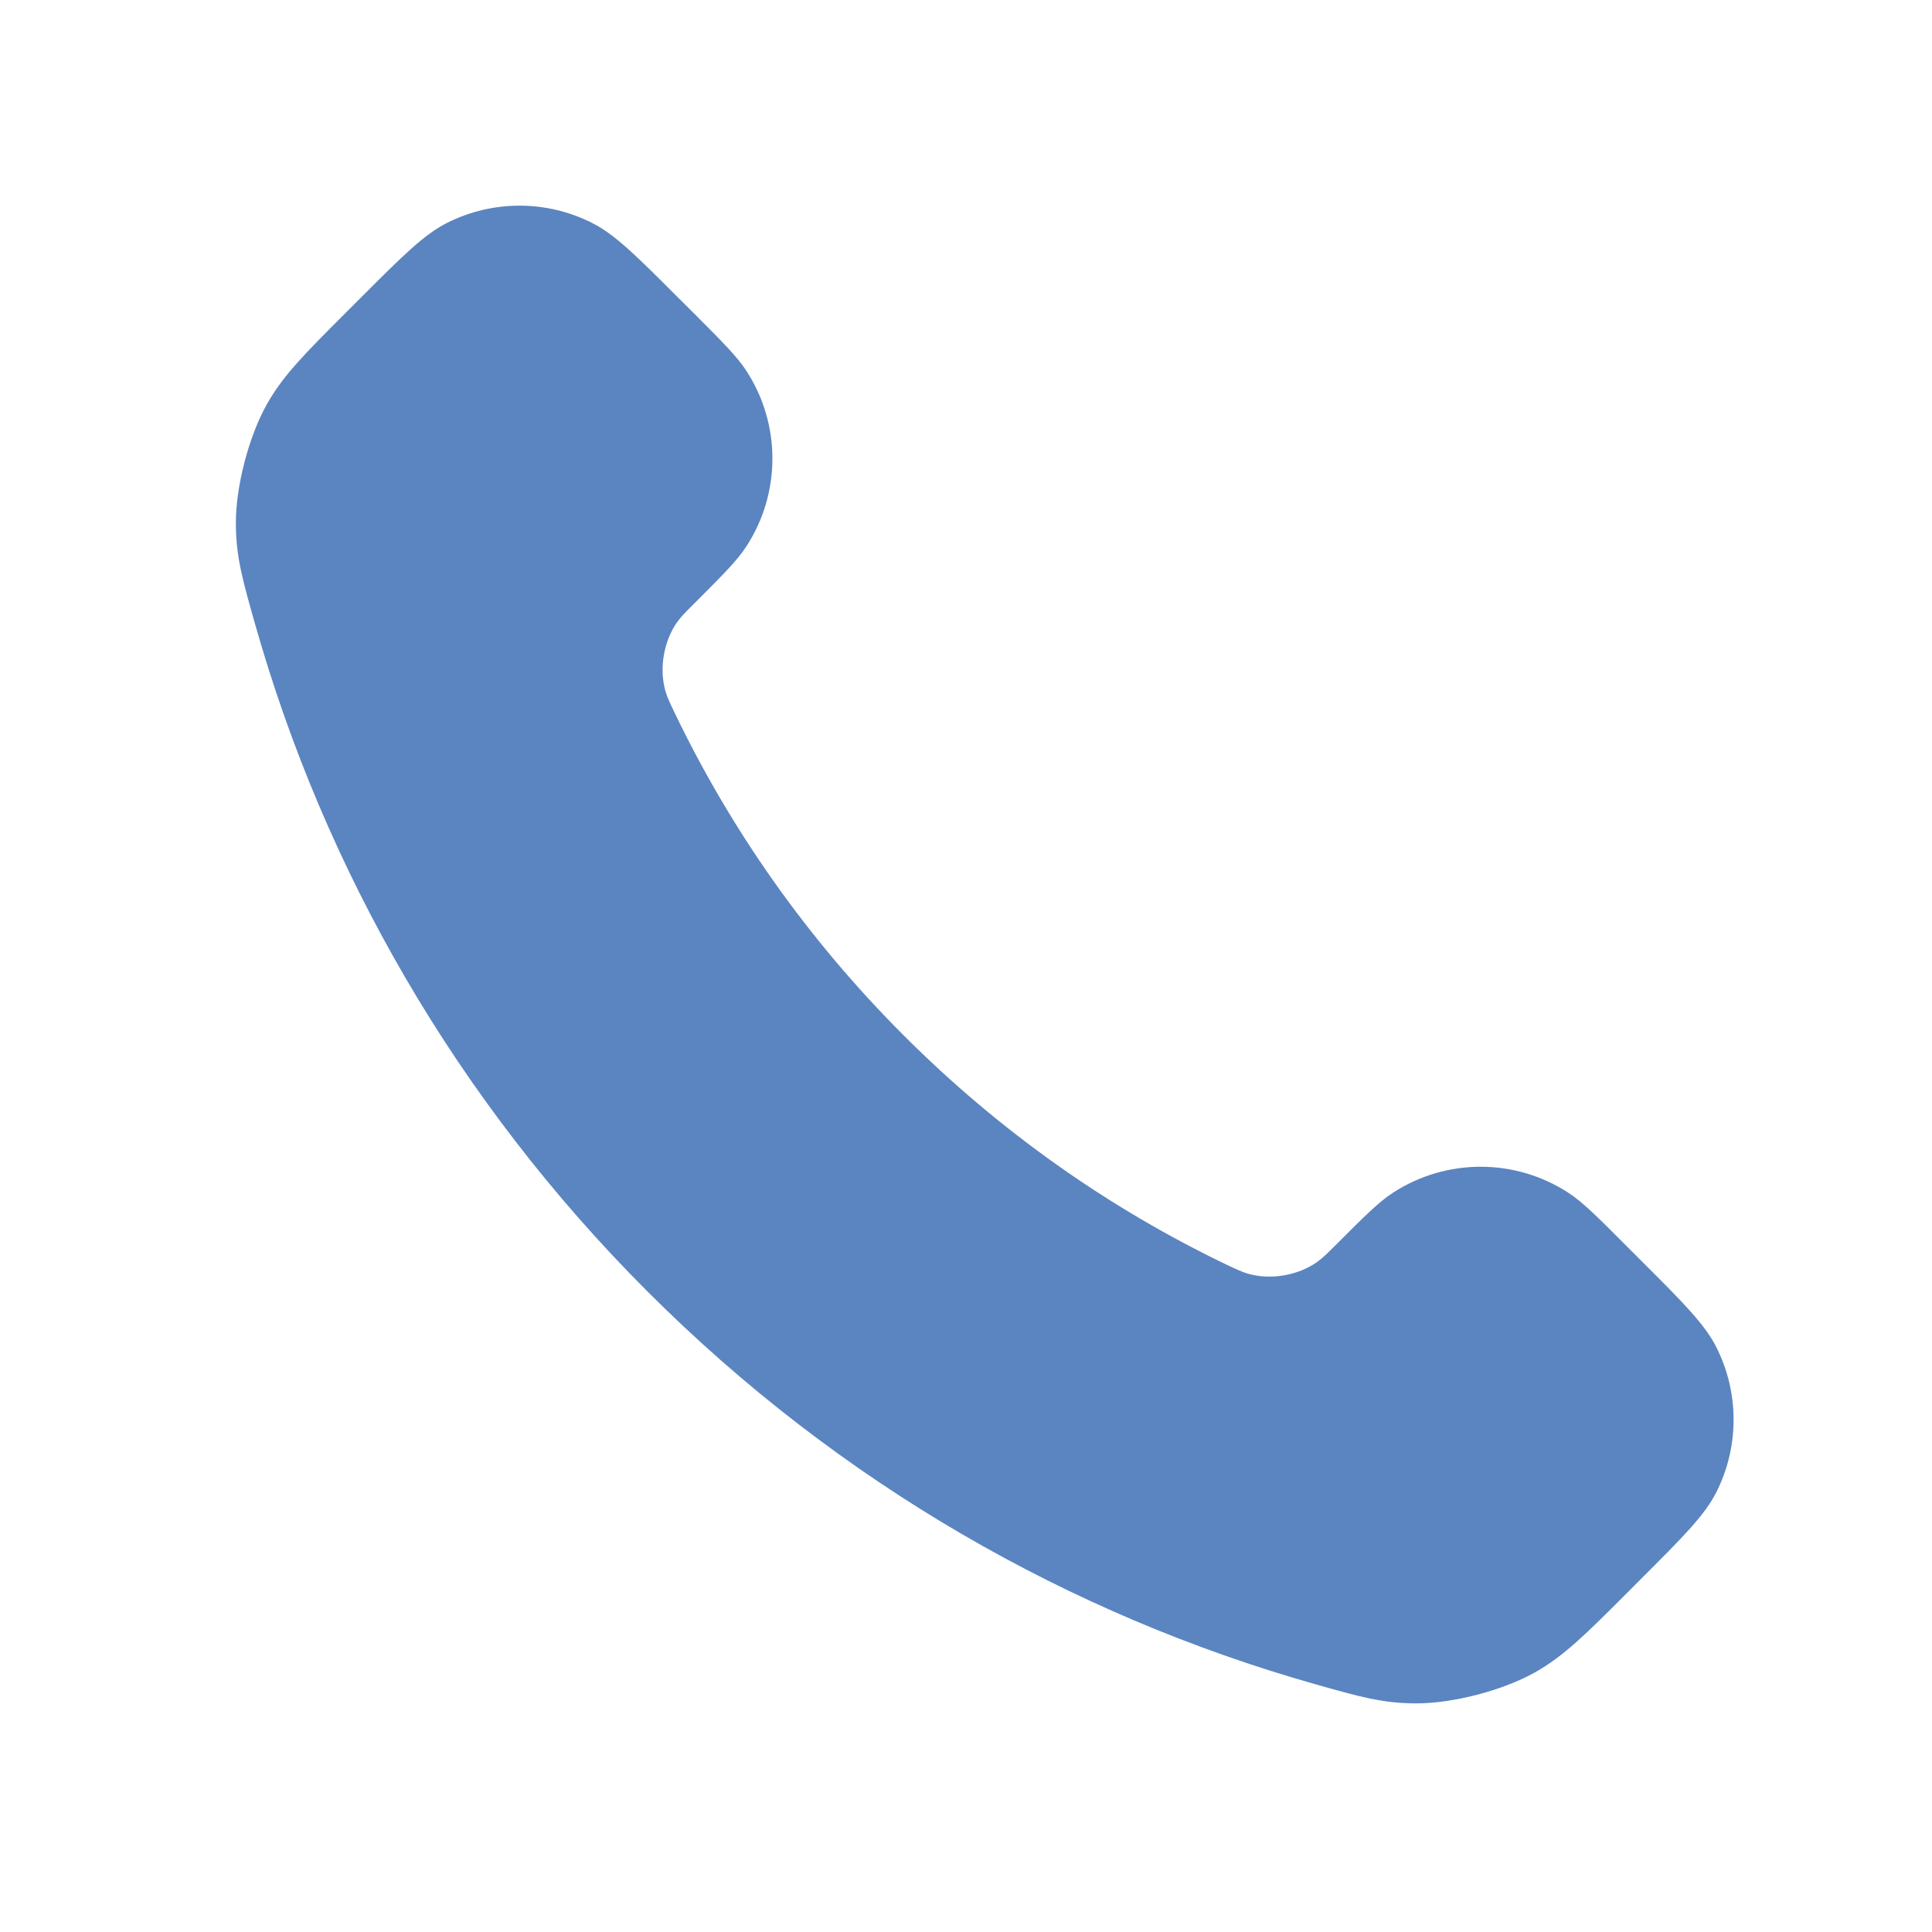
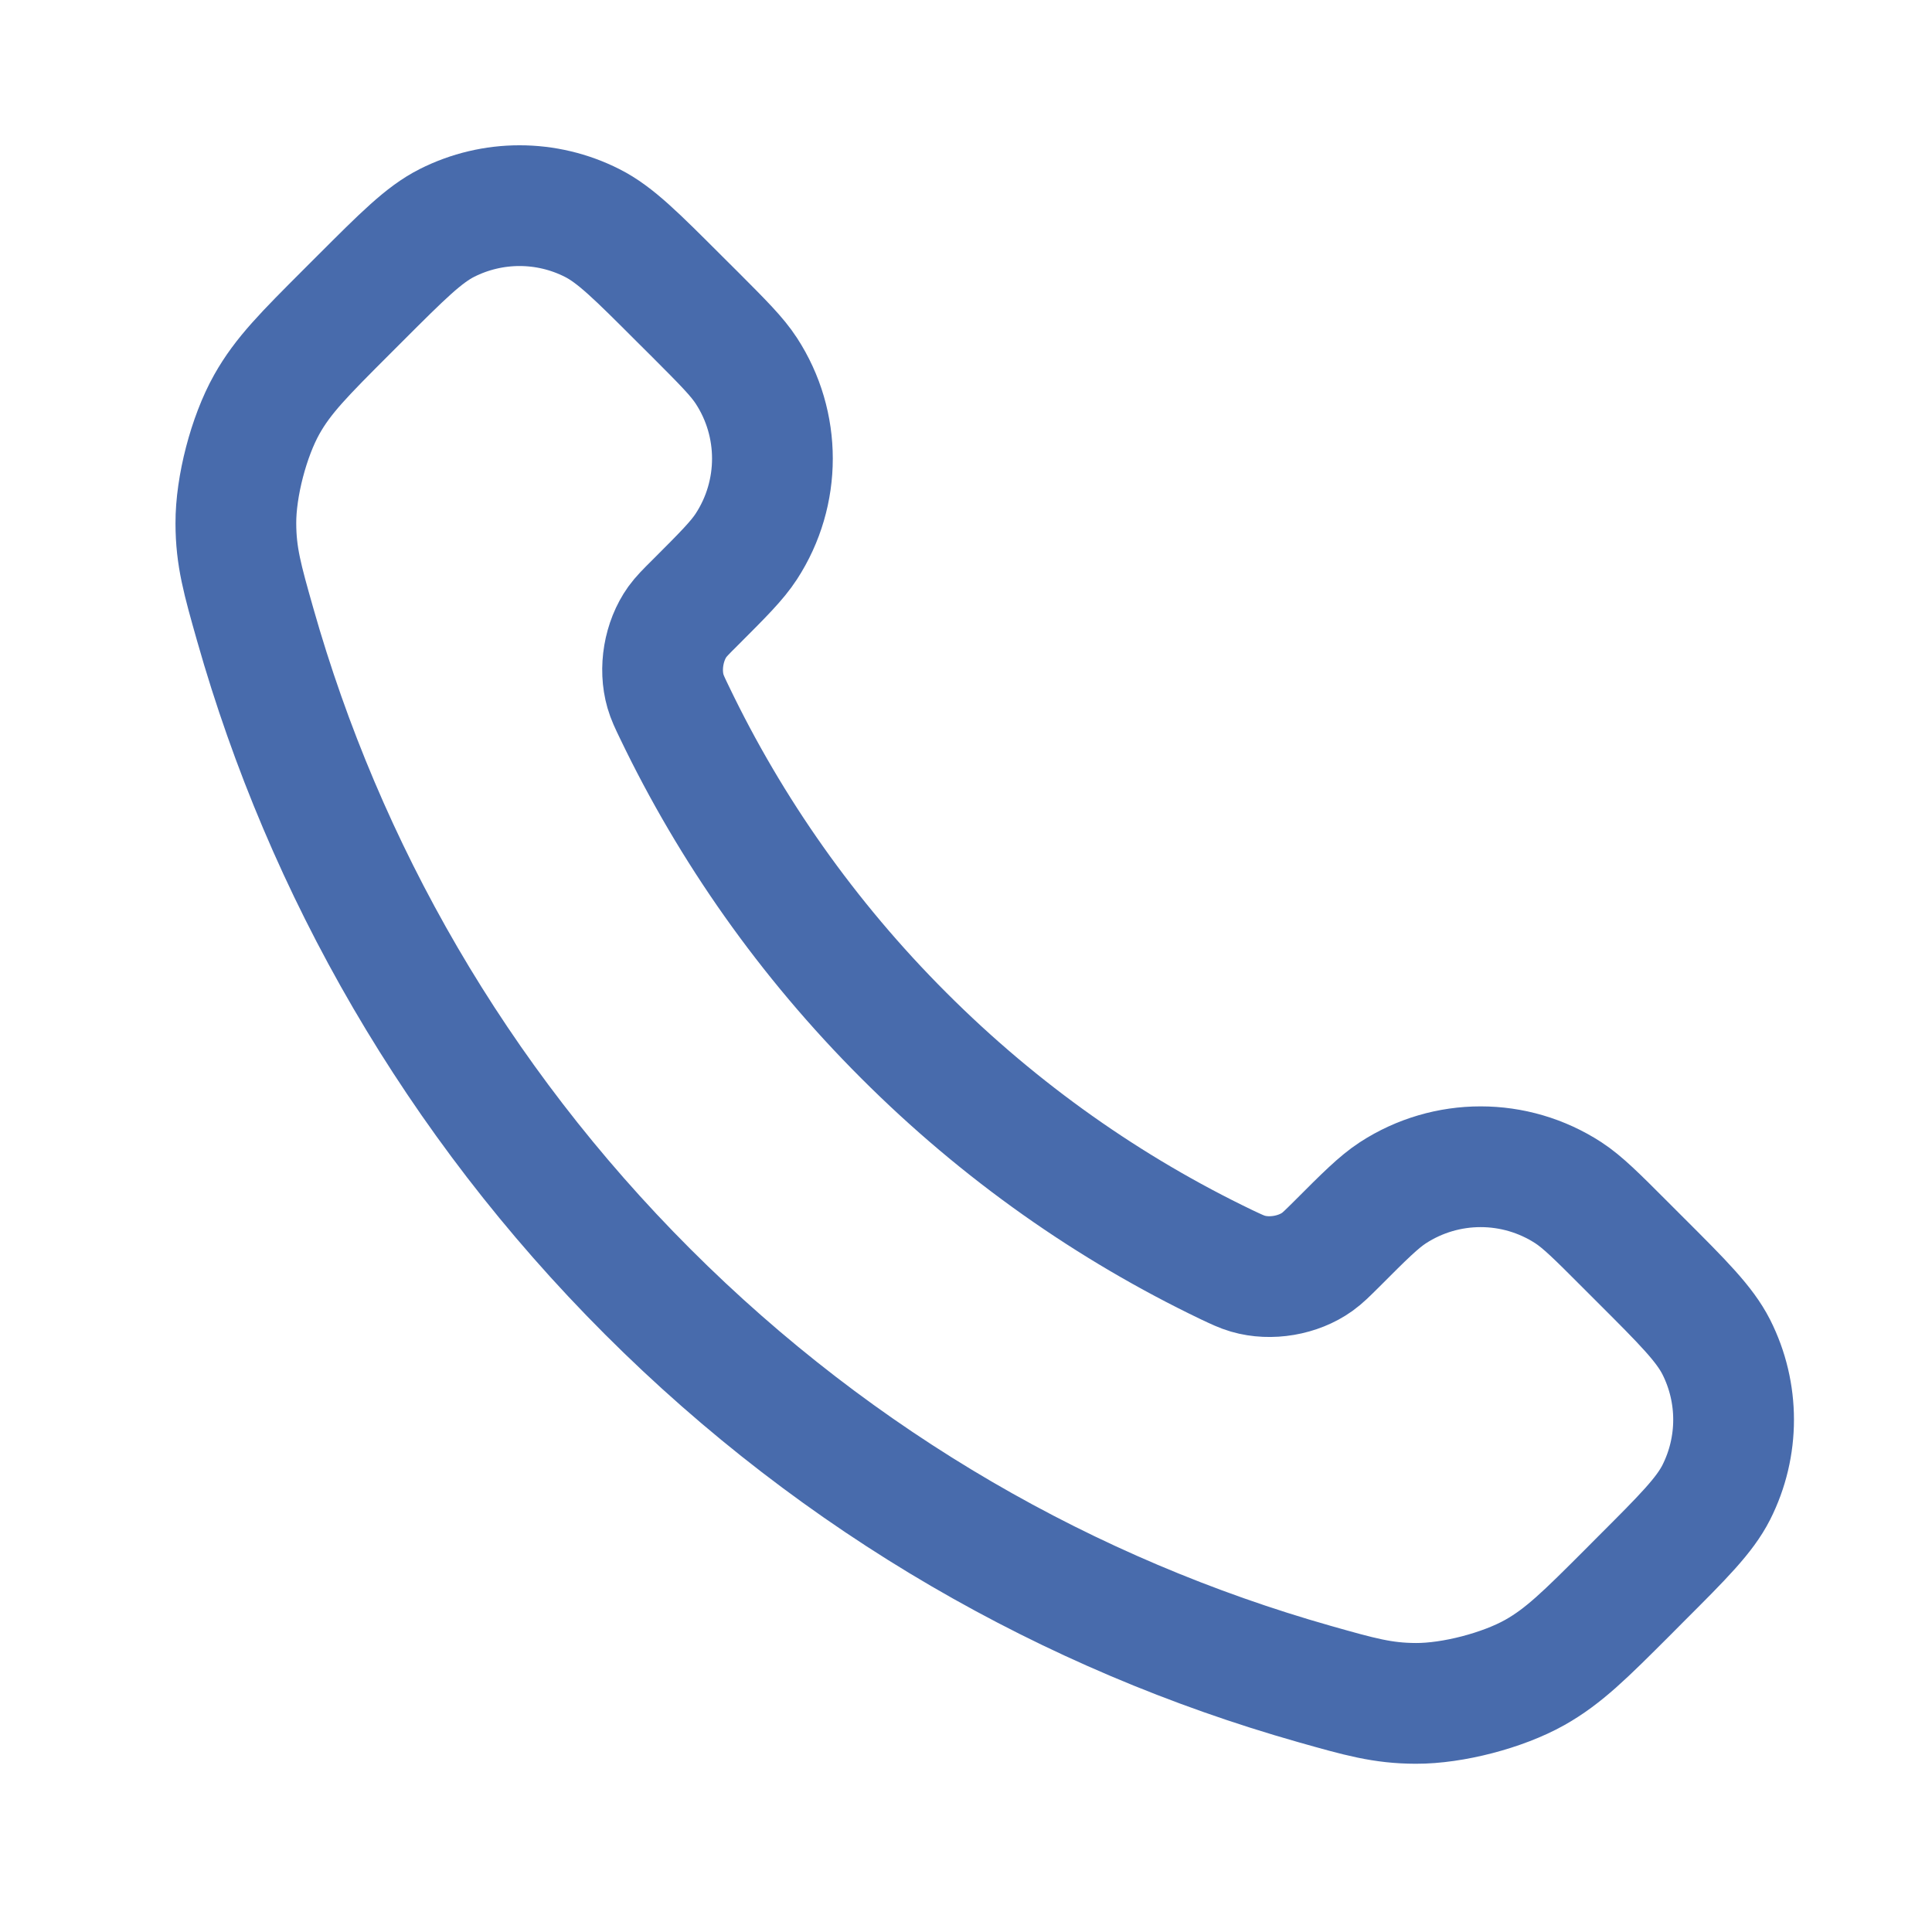
<svg xmlns="http://www.w3.org/2000/svg" width="24" height="24" viewBox="0 0 24 24" fill="none">
  <g id="phone">
-     <path id="Icon" d="M8.38 8.853C9.076 10.303 10.025 11.662 11.227 12.863C12.428 14.065 13.787 15.014 15.236 15.71C15.361 15.769 15.424 15.799 15.502 15.822C15.783 15.904 16.127 15.845 16.364 15.675C16.431 15.627 16.488 15.57 16.603 15.456C16.952 15.106 17.127 14.932 17.303 14.817C17.966 14.386 18.82 14.386 19.483 14.817C19.659 14.932 19.834 15.106 20.183 15.456L20.378 15.651C20.91 16.182 21.175 16.448 21.32 16.733C21.607 17.301 21.607 17.971 21.32 18.539C21.175 18.824 20.91 19.09 20.378 19.621L20.221 19.779C19.691 20.309 19.426 20.573 19.066 20.776C18.667 21 18.046 21.162 17.588 21.16C17.175 21.159 16.893 21.079 16.328 20.919C13.295 20.058 10.433 18.433 8.045 16.045C5.657 13.657 4.032 10.795 3.171 7.761C3.011 7.197 2.931 6.915 2.93 6.502C2.928 6.044 3.09 5.423 3.314 5.024C3.516 4.664 3.781 4.399 4.311 3.869L4.468 3.712C5 3.18 5.266 2.914 5.551 2.77C6.119 2.483 6.789 2.483 7.356 2.77C7.642 2.914 7.907 3.18 8.439 3.712L8.634 3.906C8.983 4.256 9.158 4.431 9.272 4.607C9.703 5.269 9.703 6.124 9.272 6.787C9.158 6.963 8.983 7.138 8.634 7.487C8.519 7.601 8.462 7.659 8.414 7.725C8.244 7.963 8.186 8.307 8.267 8.587C8.29 8.666 8.32 8.729 8.38 8.853Z" fill="#5B85C0" />
+     <path id="Icon" d="M8.38 8.853C9.076 10.303 10.025 11.662 11.227 12.863C12.428 14.065 13.787 15.014 15.236 15.71C15.361 15.769 15.424 15.799 15.502 15.822C15.783 15.904 16.127 15.845 16.364 15.675C16.431 15.627 16.488 15.57 16.603 15.456C16.952 15.106 17.127 14.932 17.303 14.817C17.966 14.386 18.82 14.386 19.483 14.817C19.659 14.932 19.834 15.106 20.183 15.456L20.378 15.651C20.91 16.182 21.175 16.448 21.32 16.733C21.607 17.301 21.607 17.971 21.32 18.539C21.175 18.824 20.91 19.09 20.378 19.621L20.221 19.779C19.691 20.309 19.426 20.573 19.066 20.776C18.667 21 18.046 21.162 17.588 21.16C17.175 21.159 16.893 21.079 16.328 20.919C13.295 20.058 10.433 18.433 8.045 16.045C5.657 13.657 4.032 10.795 3.171 7.761C3.011 7.197 2.931 6.915 2.93 6.502C2.928 6.044 3.09 5.423 3.314 5.024C3.516 4.664 3.781 4.399 4.311 3.869L4.468 3.712C5 3.18 5.266 2.914 5.551 2.77C6.119 2.483 6.789 2.483 7.356 2.77C7.642 2.914 7.907 3.18 8.439 3.712L8.634 3.906C8.983 4.256 9.158 4.431 9.272 4.607C9.703 5.269 9.703 6.124 9.272 6.787C9.158 6.963 8.983 7.138 8.634 7.487C8.519 7.601 8.462 7.659 8.414 7.725C8.244 7.963 8.186 8.307 8.267 8.587C8.29 8.666 8.32 8.729 8.38 8.853Z" stroke="#486BAC" stroke-width="1.5" stroke-linecap="round" stroke-linejoin="round" />
  </g>
</svg>
